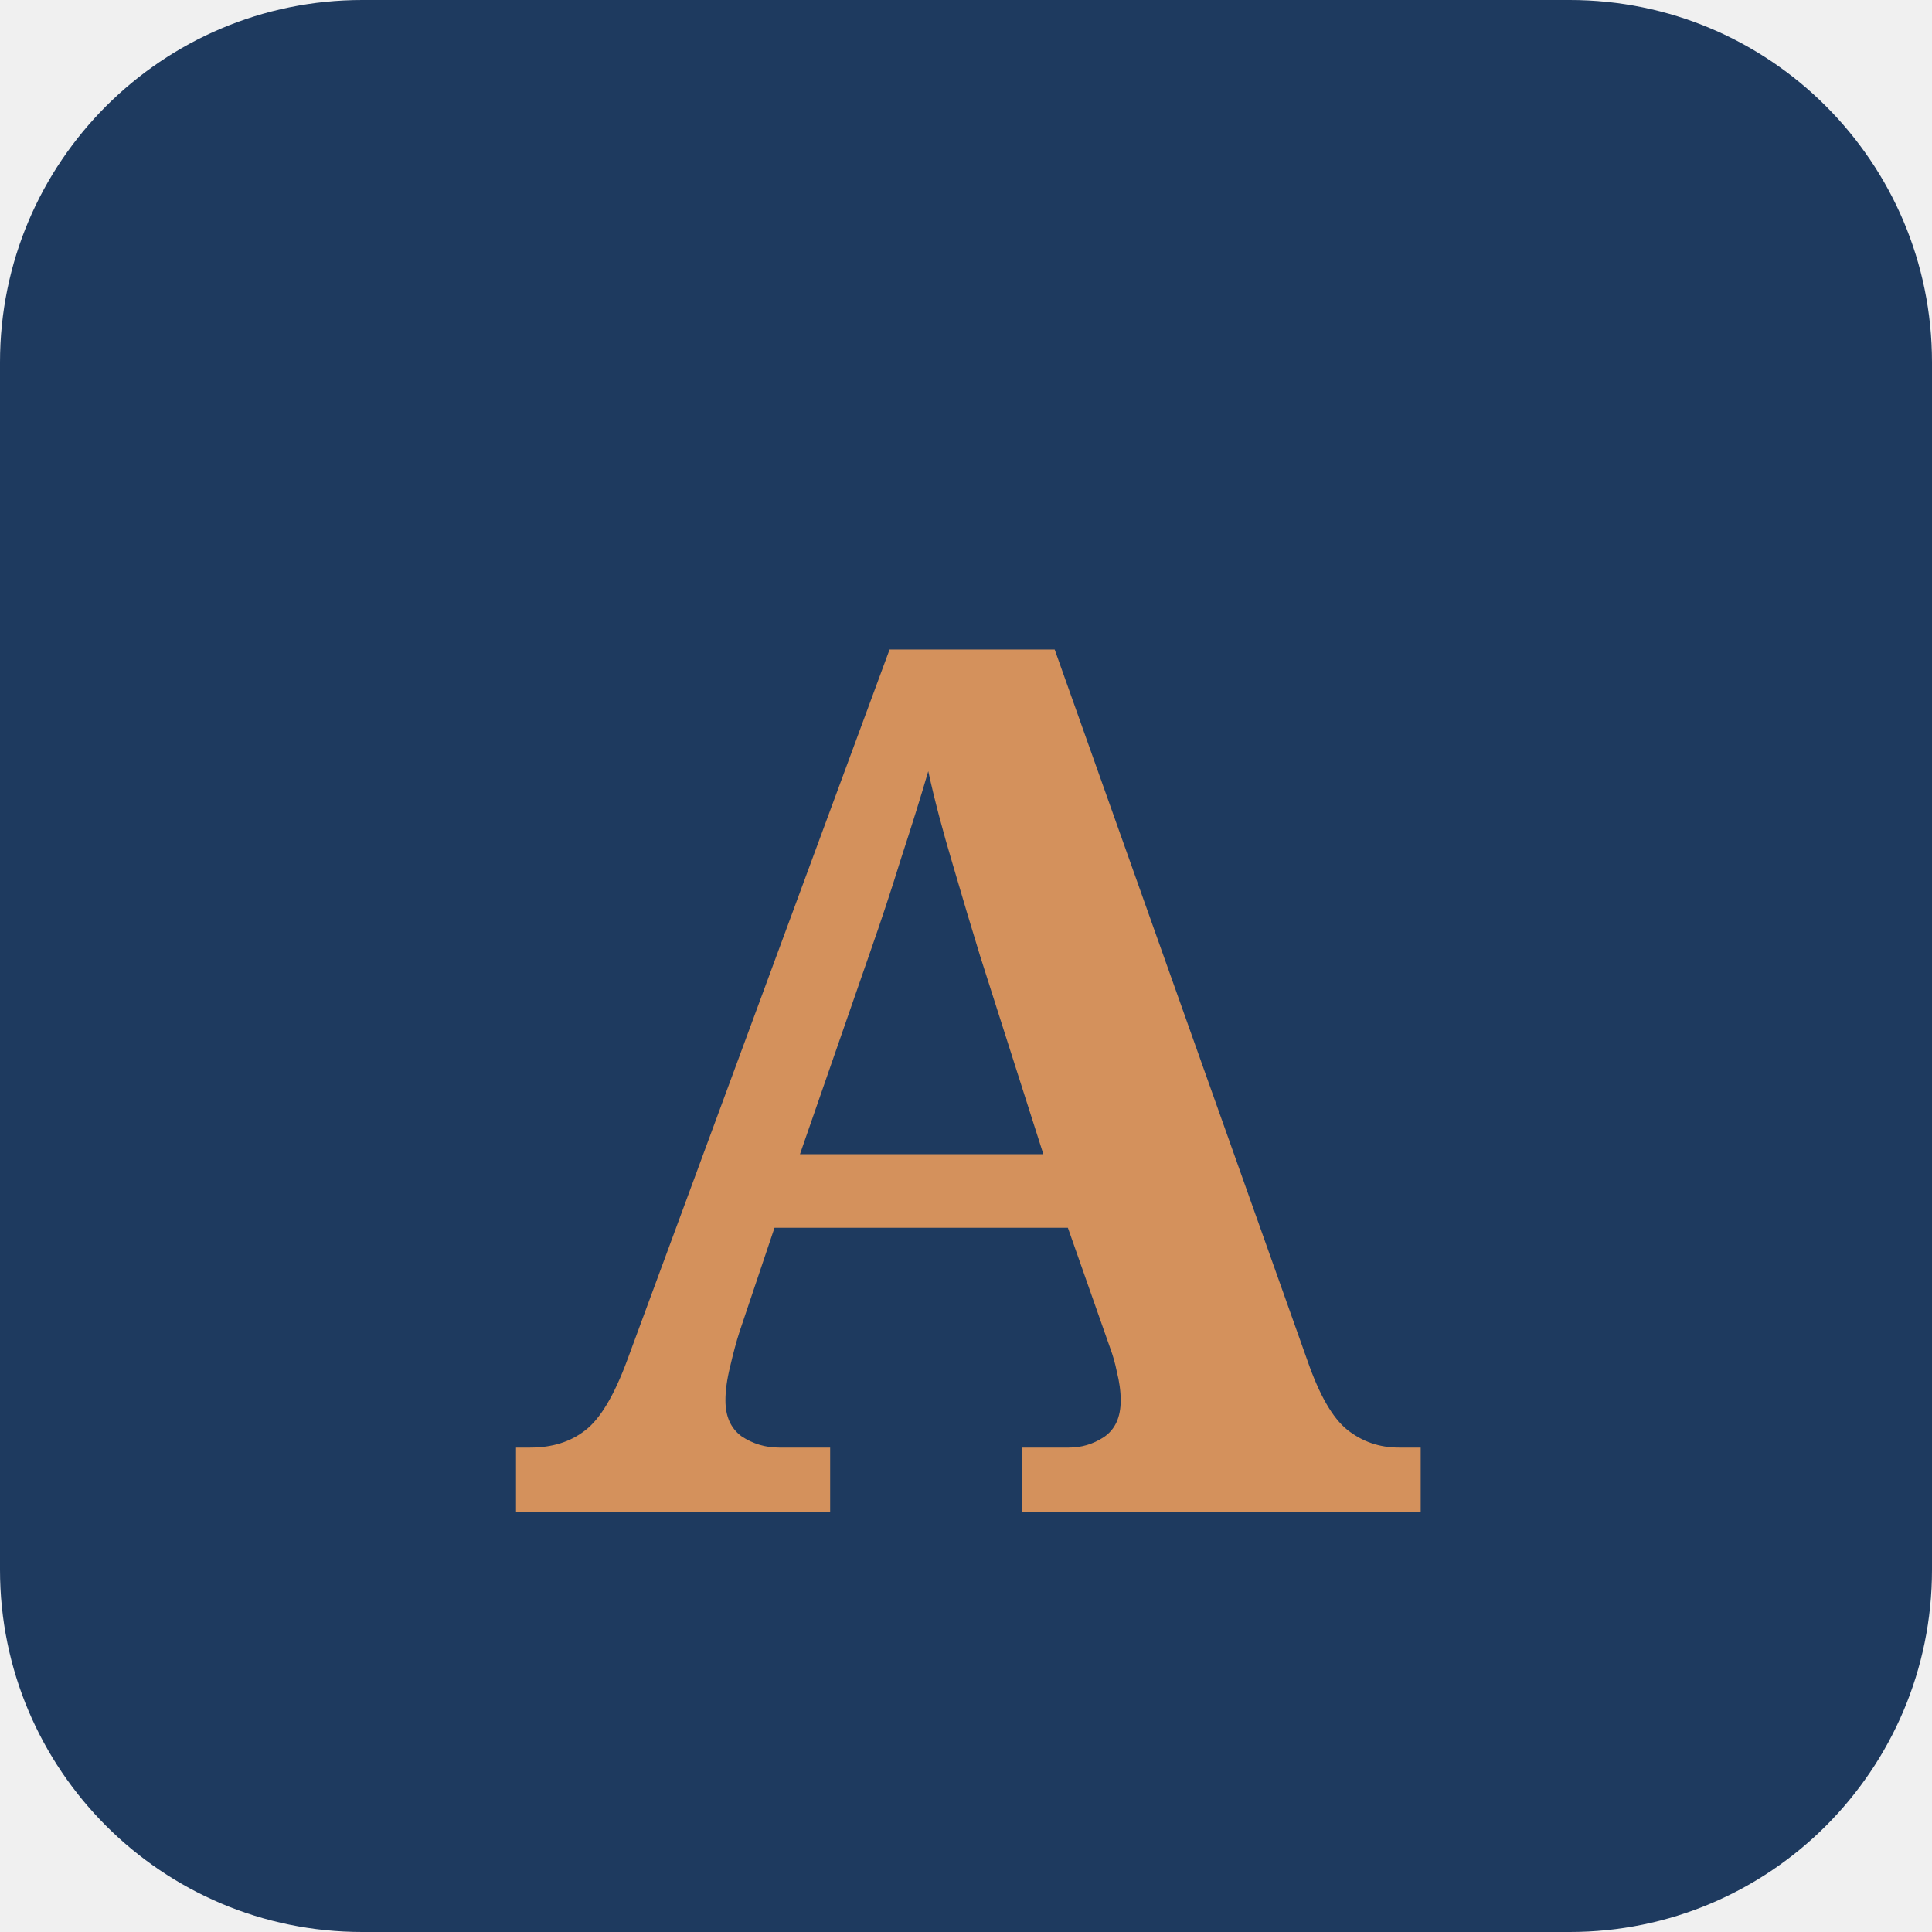
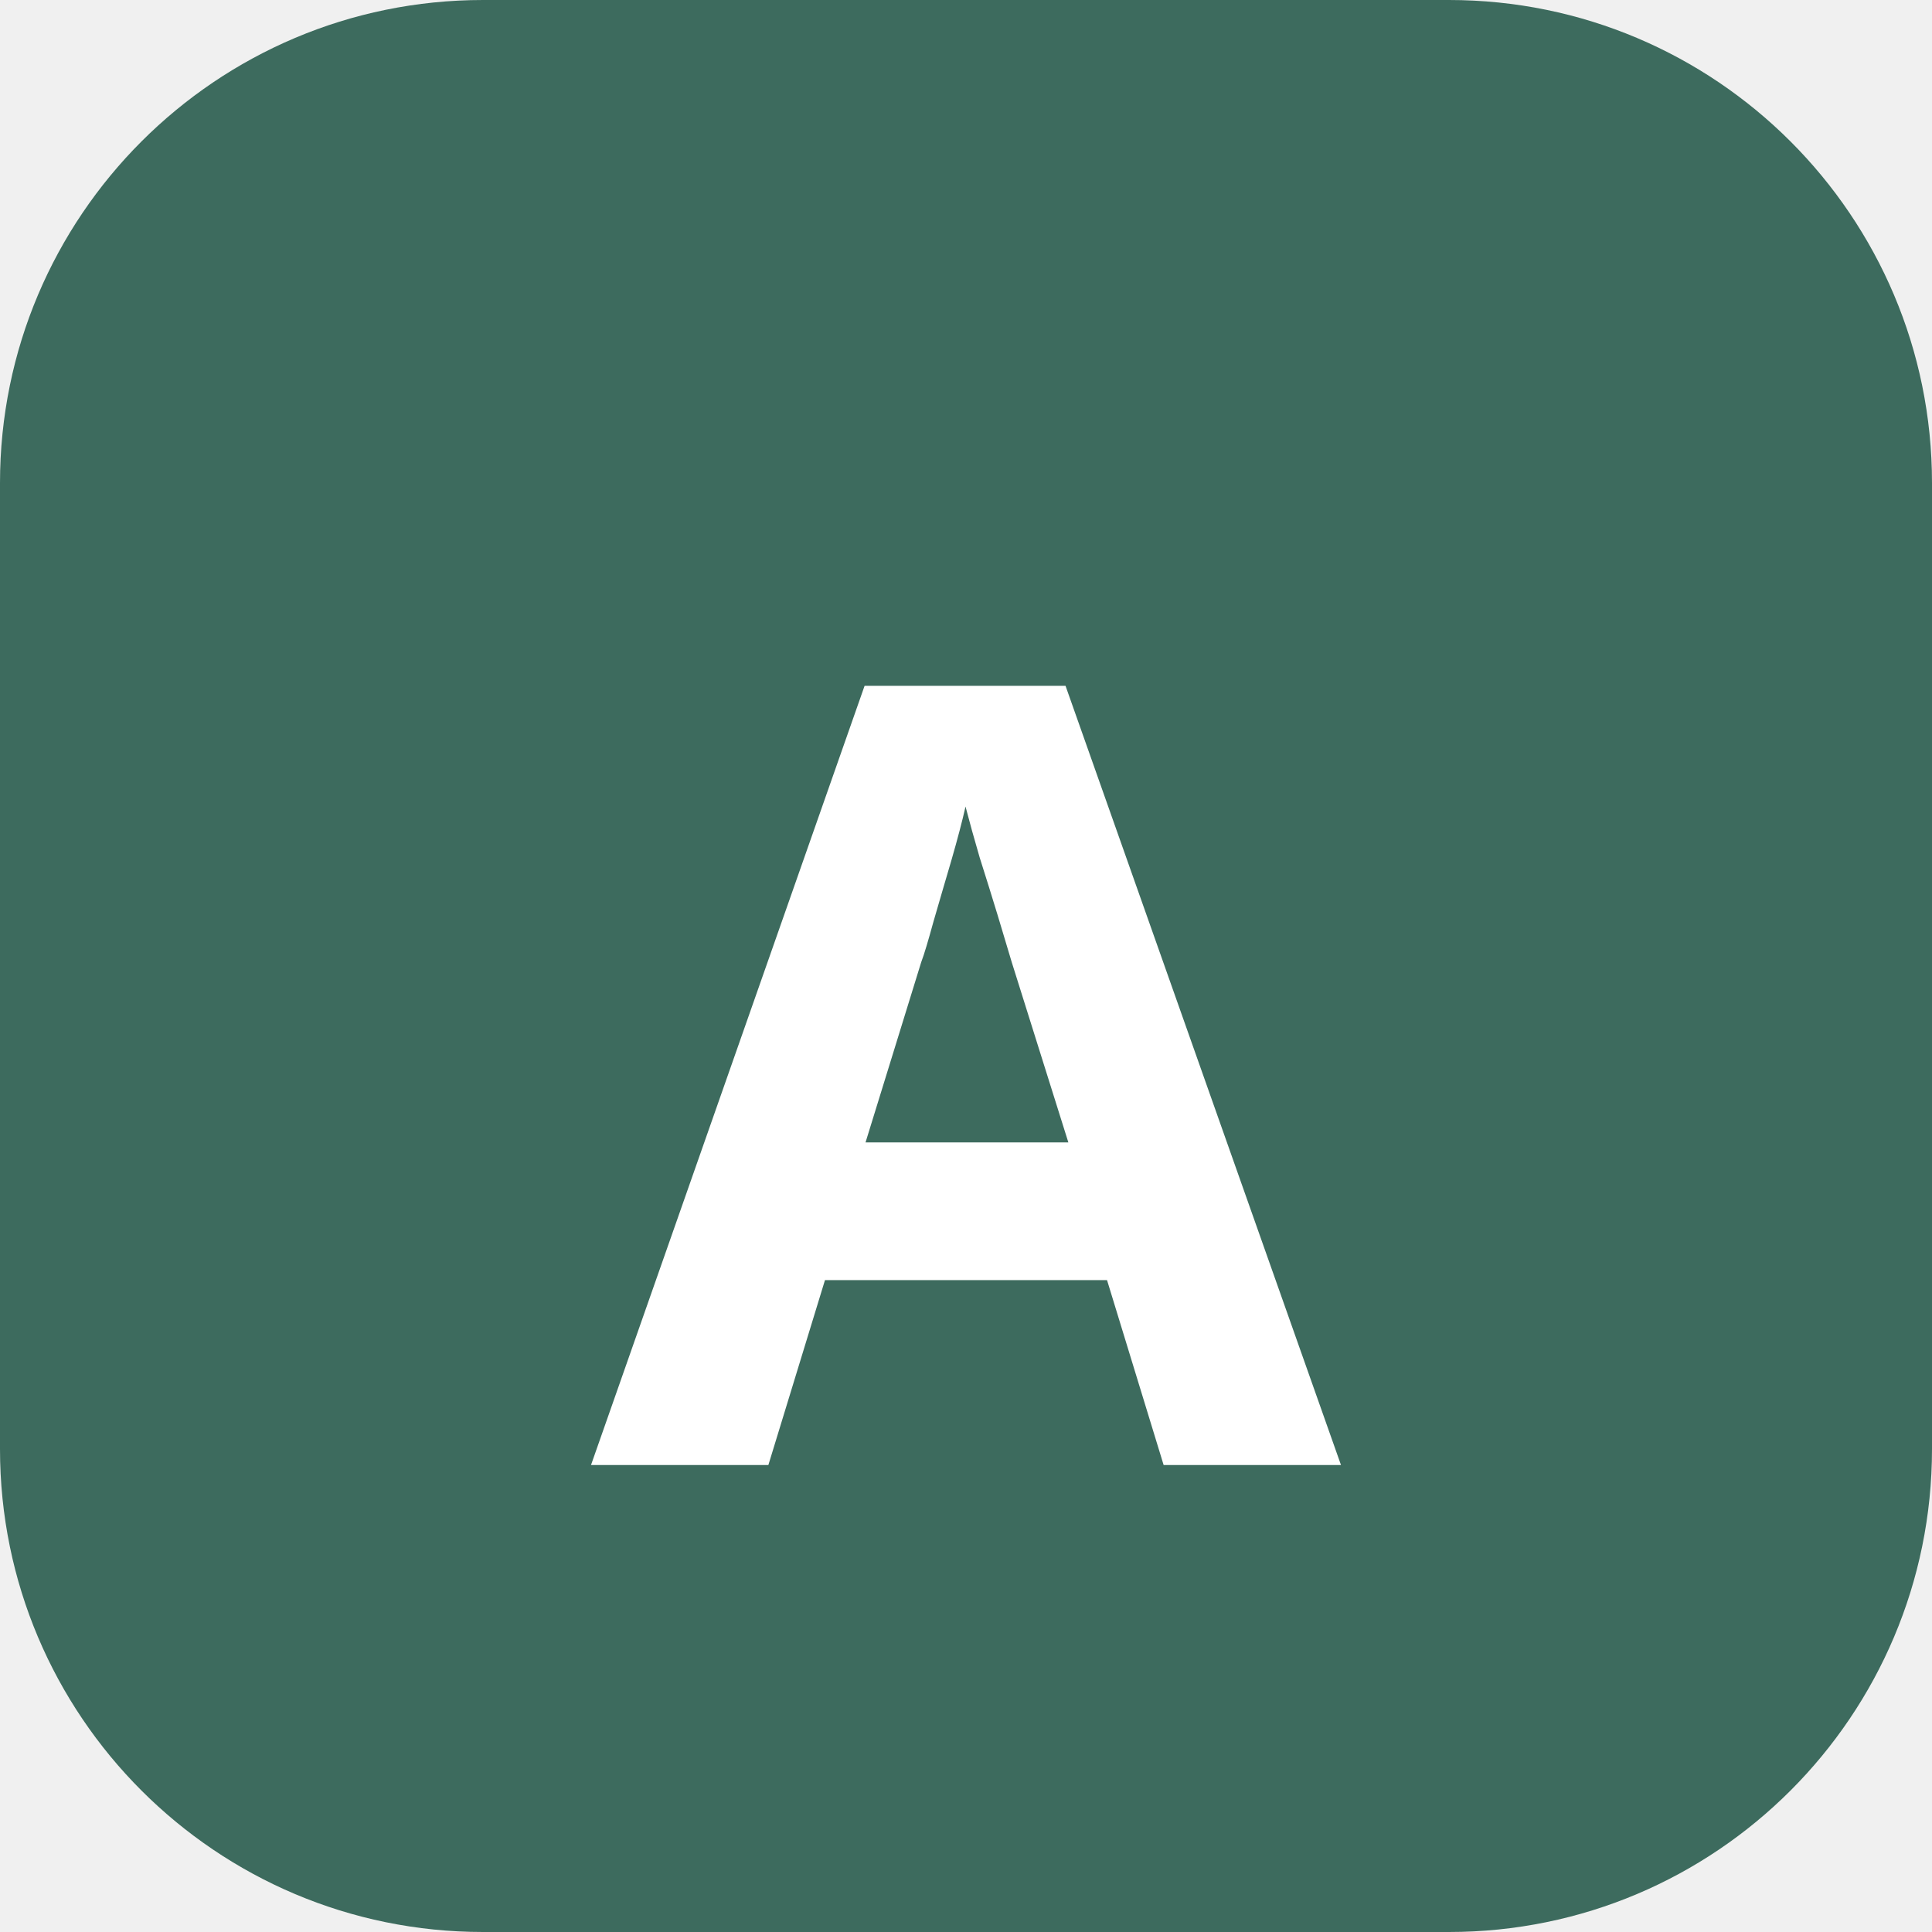
<svg xmlns="http://www.w3.org/2000/svg" viewBox="0 0 32 32">
-   <rect width="32" height="32" rx="6" fill="#1E3A5F" />
-   <text x="50%" y="54%" text-anchor="middle" dominant-baseline="central" font-family="Georgia,serif" font-weight="700" font-size="20" fill="#D4915C">A</text>
+   <rect width="32" height="32" rx="8" fill="#3D6B5E" />
+   <text x="50%" y="54%" text-anchor="middle" dominant-baseline="central" font-family="system-ui,sans-serif" font-weight="800" font-size="18" fill="white">A</text>
</svg>
